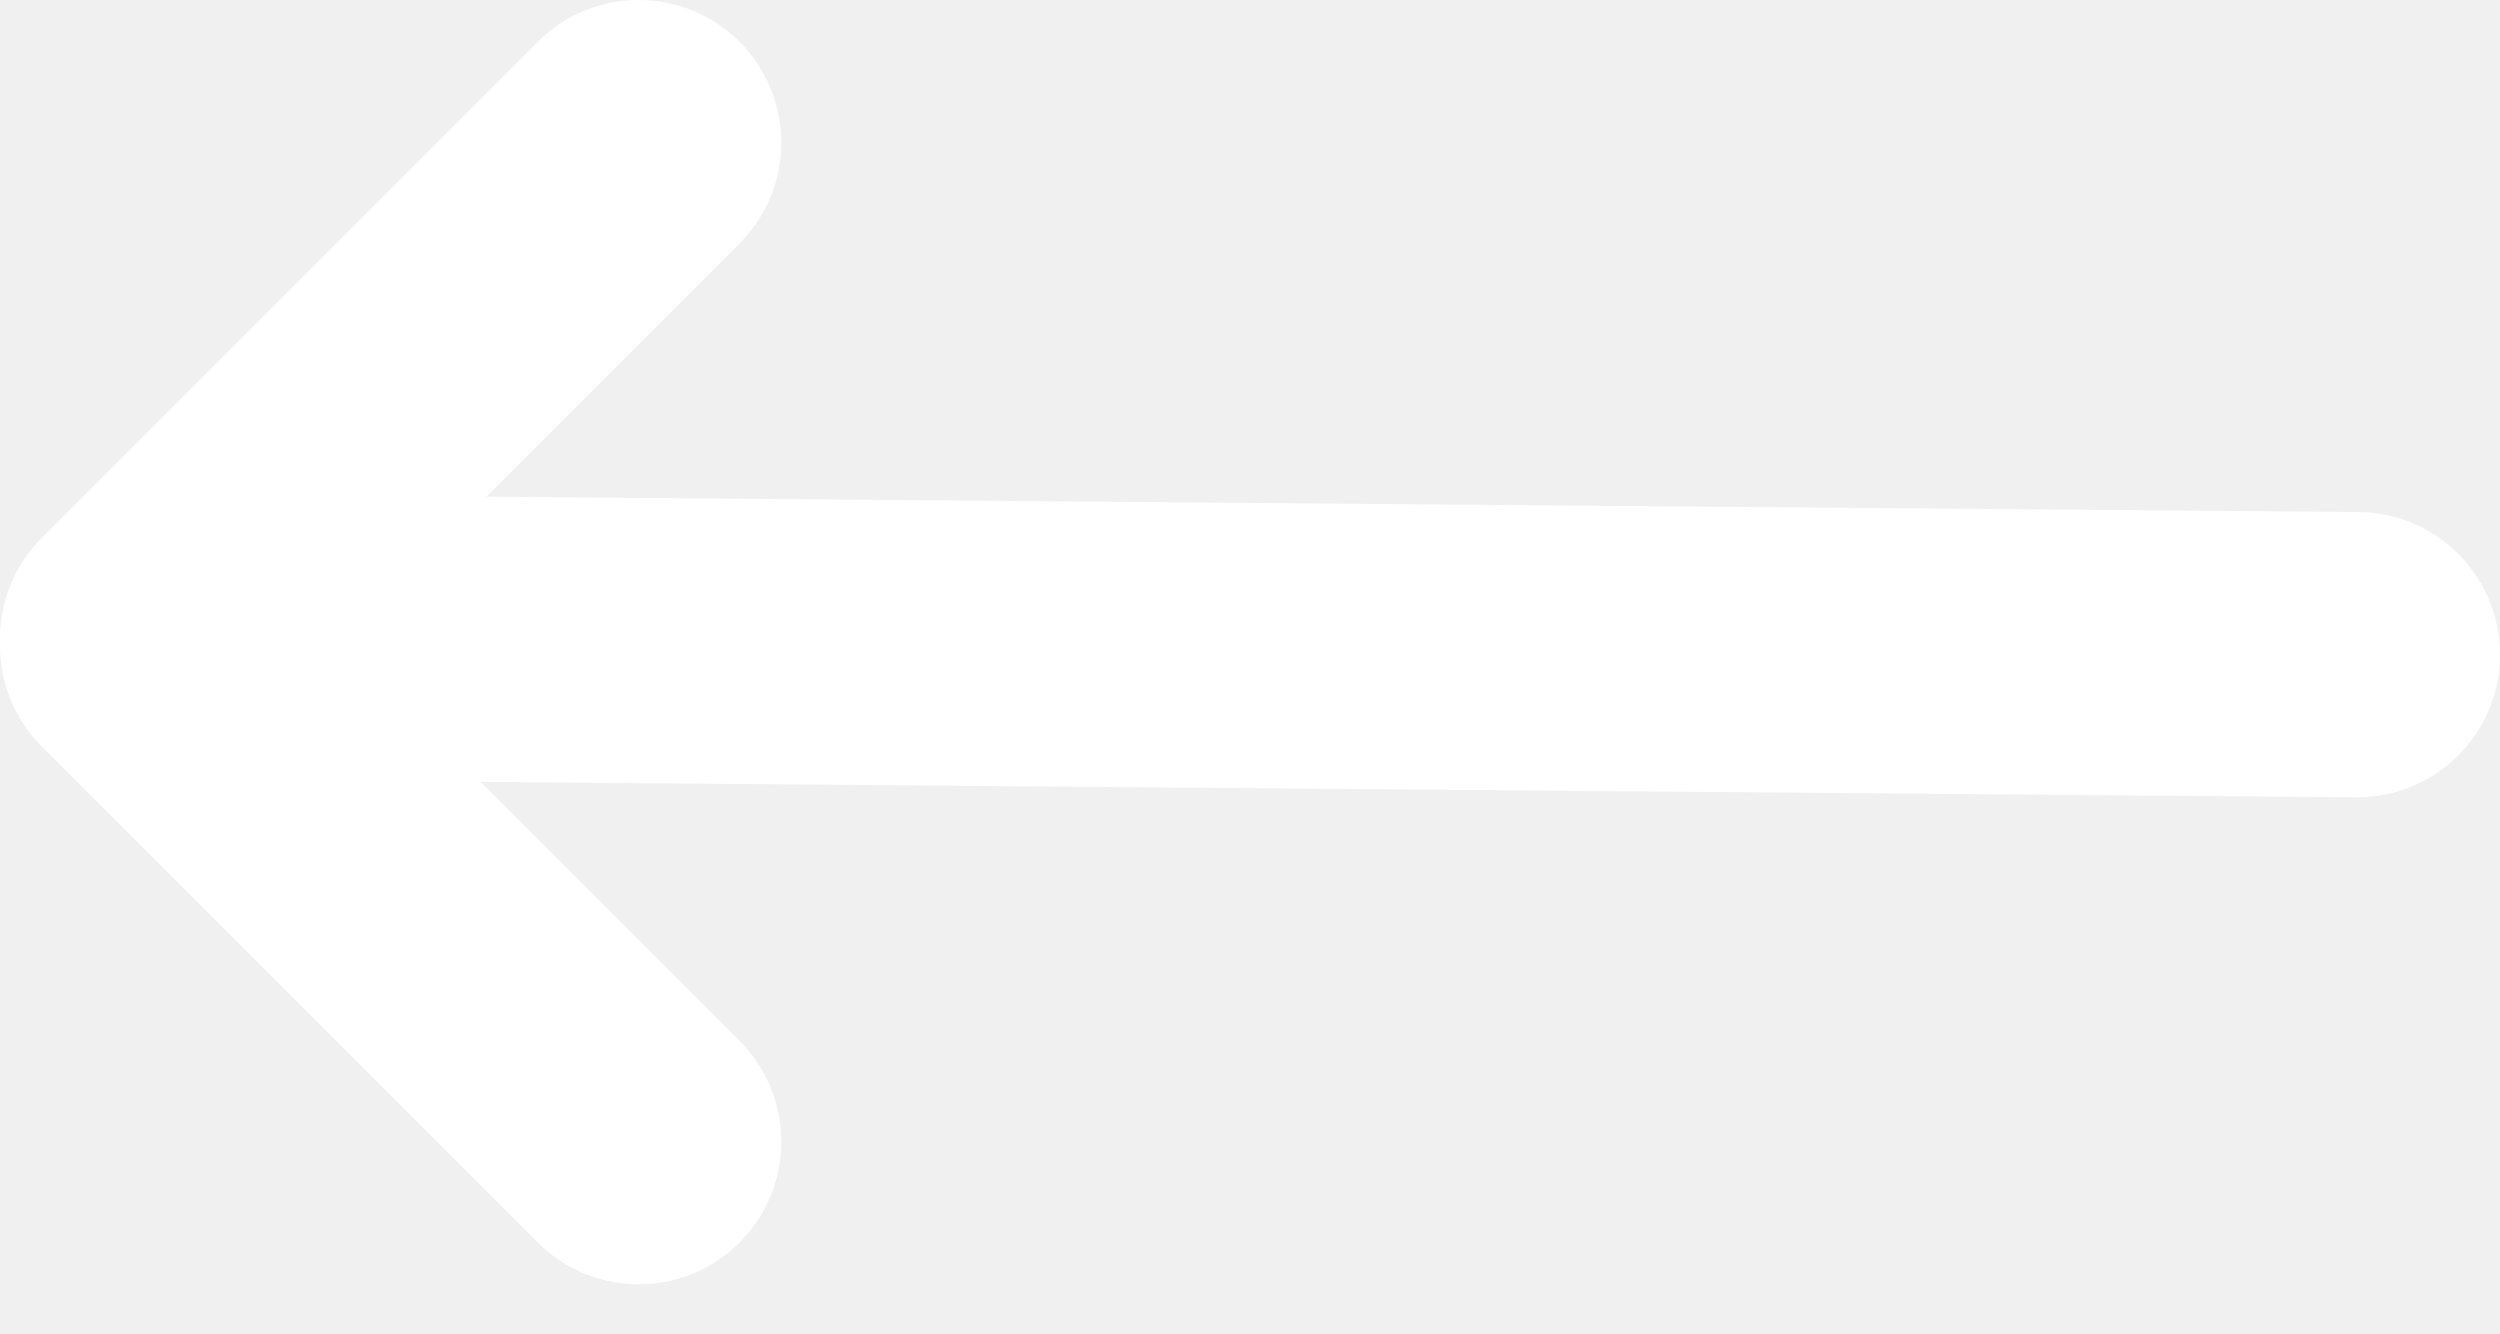
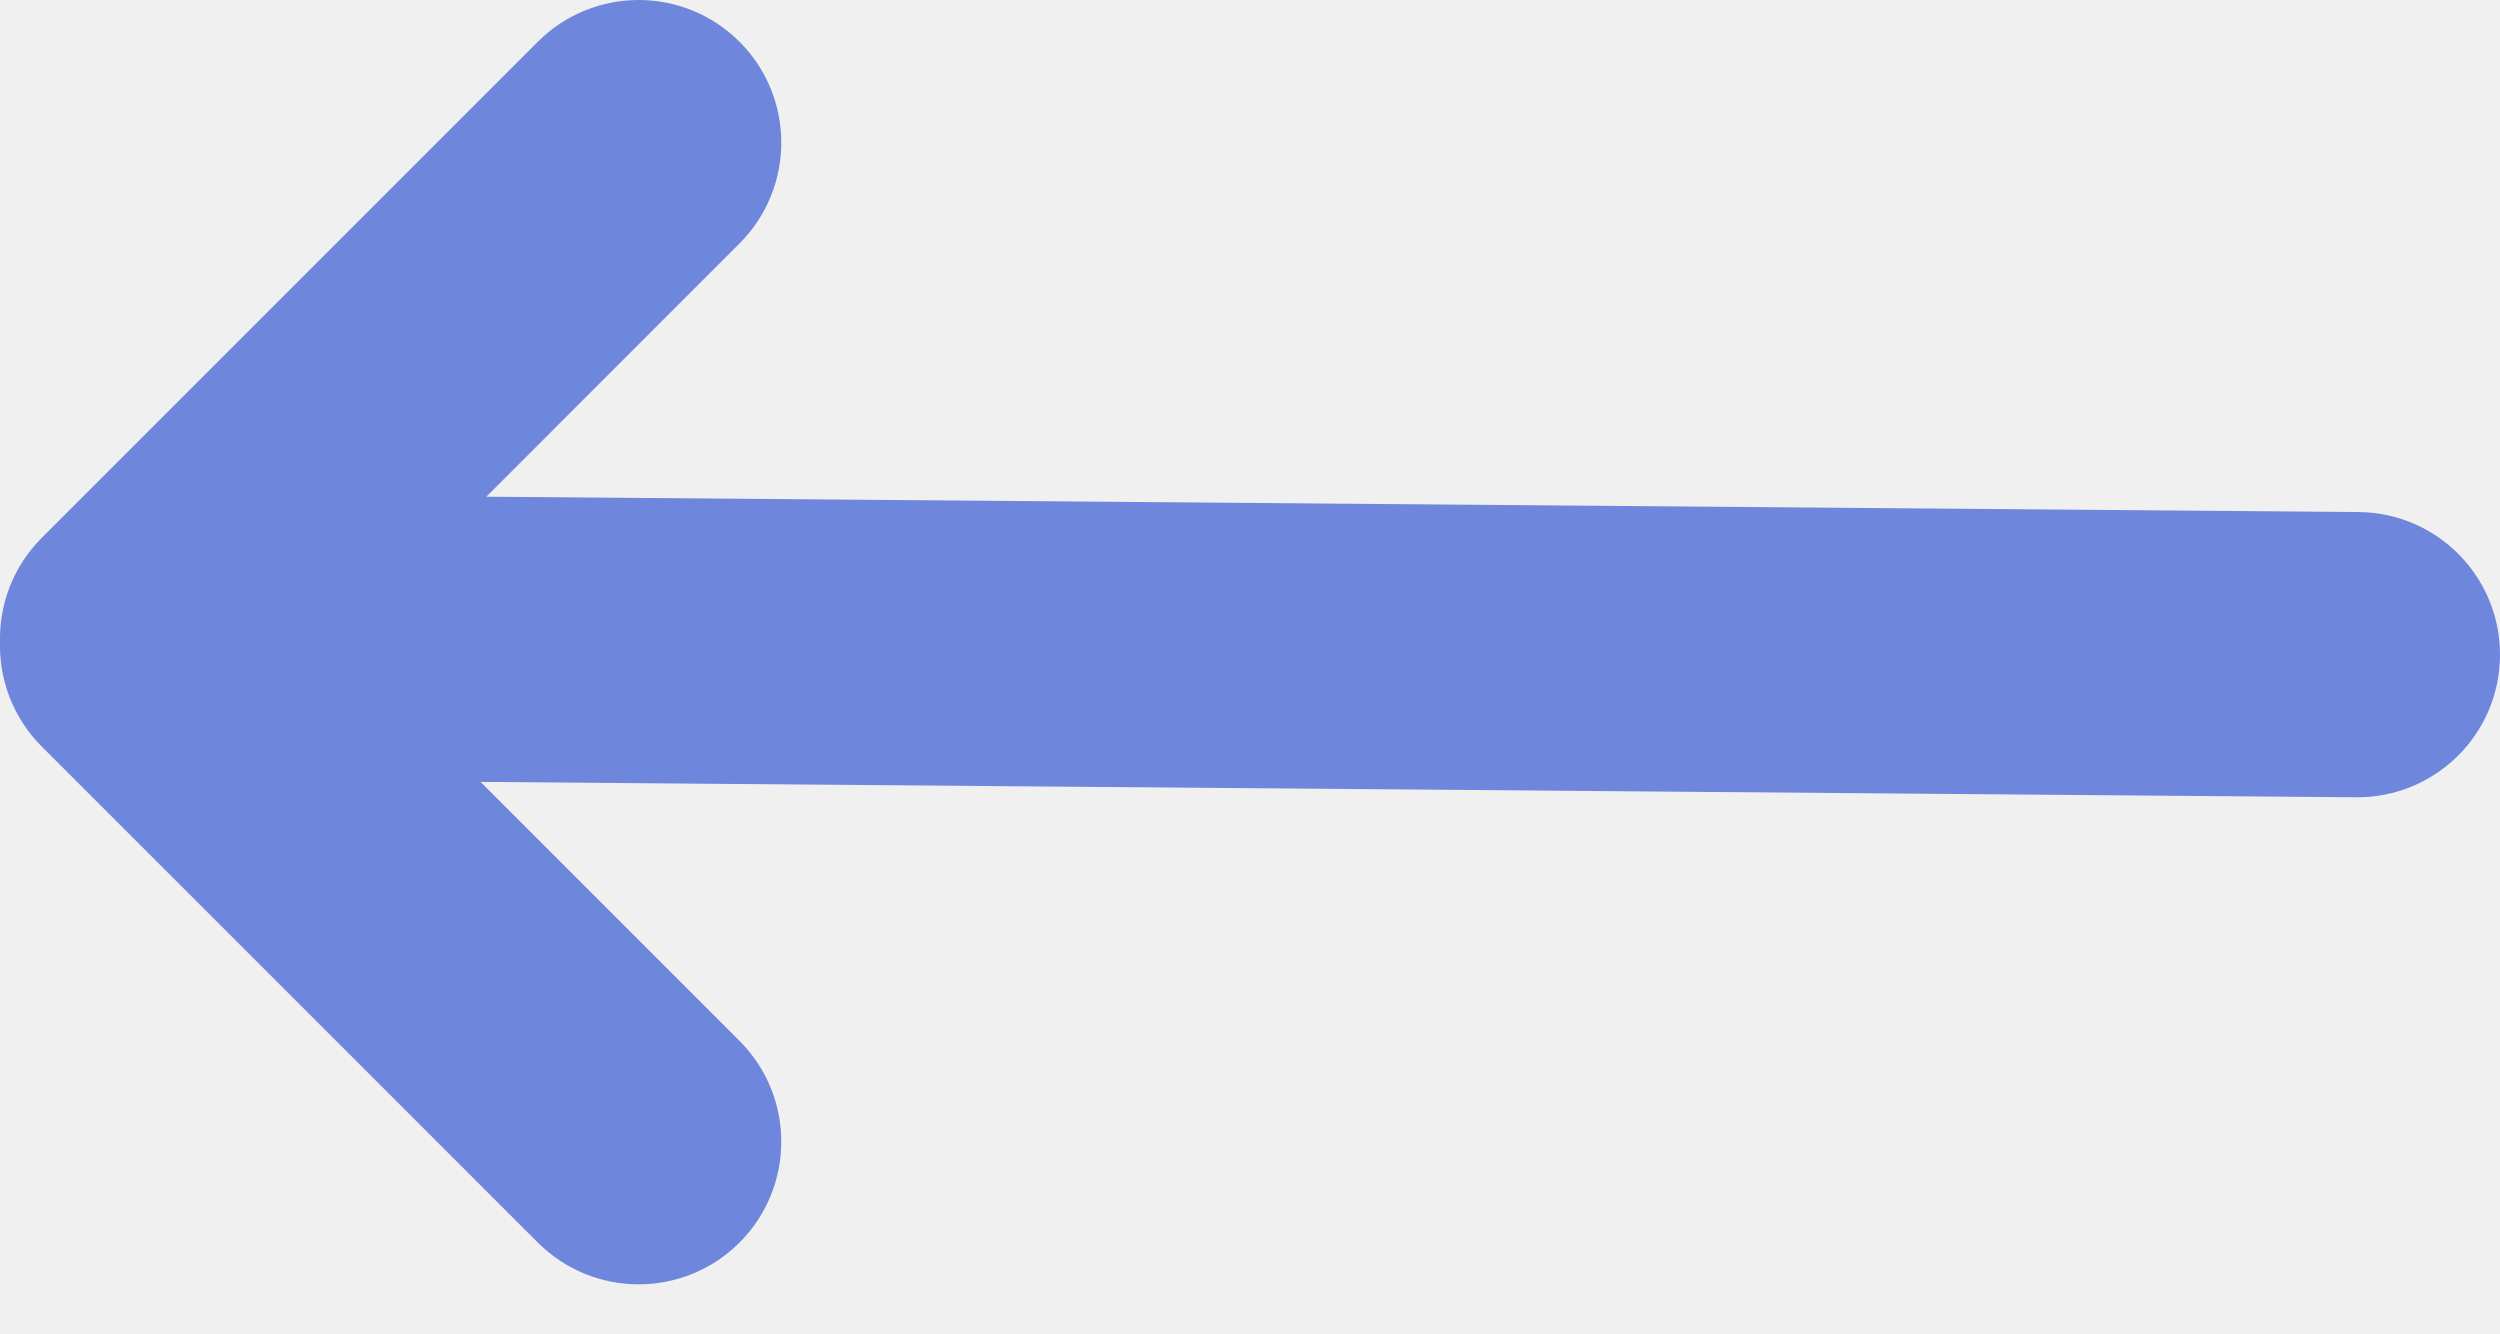
<svg xmlns="http://www.w3.org/2000/svg" width="45" height="24" viewBox="0 0 45 24" fill="none">
-   <path d="M1.001 11.559C0.984 11.137 1.137 10.71 1.459 10.388L10.388 1.459C11 0.847 11.992 0.847 12.604 1.459C13.216 2.071 13.216 3.063 12.604 3.675L6.359 9.921L42.446 10.217C43.311 10.224 44.007 10.931 44 11.797C43.993 12.662 43.285 13.358 42.42 13.351L6.215 13.054L12.604 19.443C13.216 20.055 13.216 21.047 12.604 21.659C11.992 22.271 11 22.271 10.388 21.659L1.459 12.731C1.137 12.409 0.984 11.981 1.001 11.559Z" fill="white" stroke="white" stroke-width="2" stroke-linecap="round" />
+   <path d="M1.001 11.559C0.984 11.137 1.137 10.71 1.459 10.388L10.388 1.459C11 0.847 11.992 0.847 12.604 1.459C13.216 2.071 13.216 3.063 12.604 3.675L6.359 9.921L42.446 10.217C43.311 10.224 44.007 10.931 44 11.797C43.993 12.662 43.285 13.358 42.42 13.351L6.215 13.054L12.604 19.443C13.216 20.055 13.216 21.047 12.604 21.659C11.992 22.271 11 22.271 10.388 21.659L1.459 12.731C1.137 12.409 0.984 11.981 1.001 11.559Z" fill="#6E86DB" stroke="#6E86DB" stroke-width="2" stroke-linecap="round" />
</svg>
